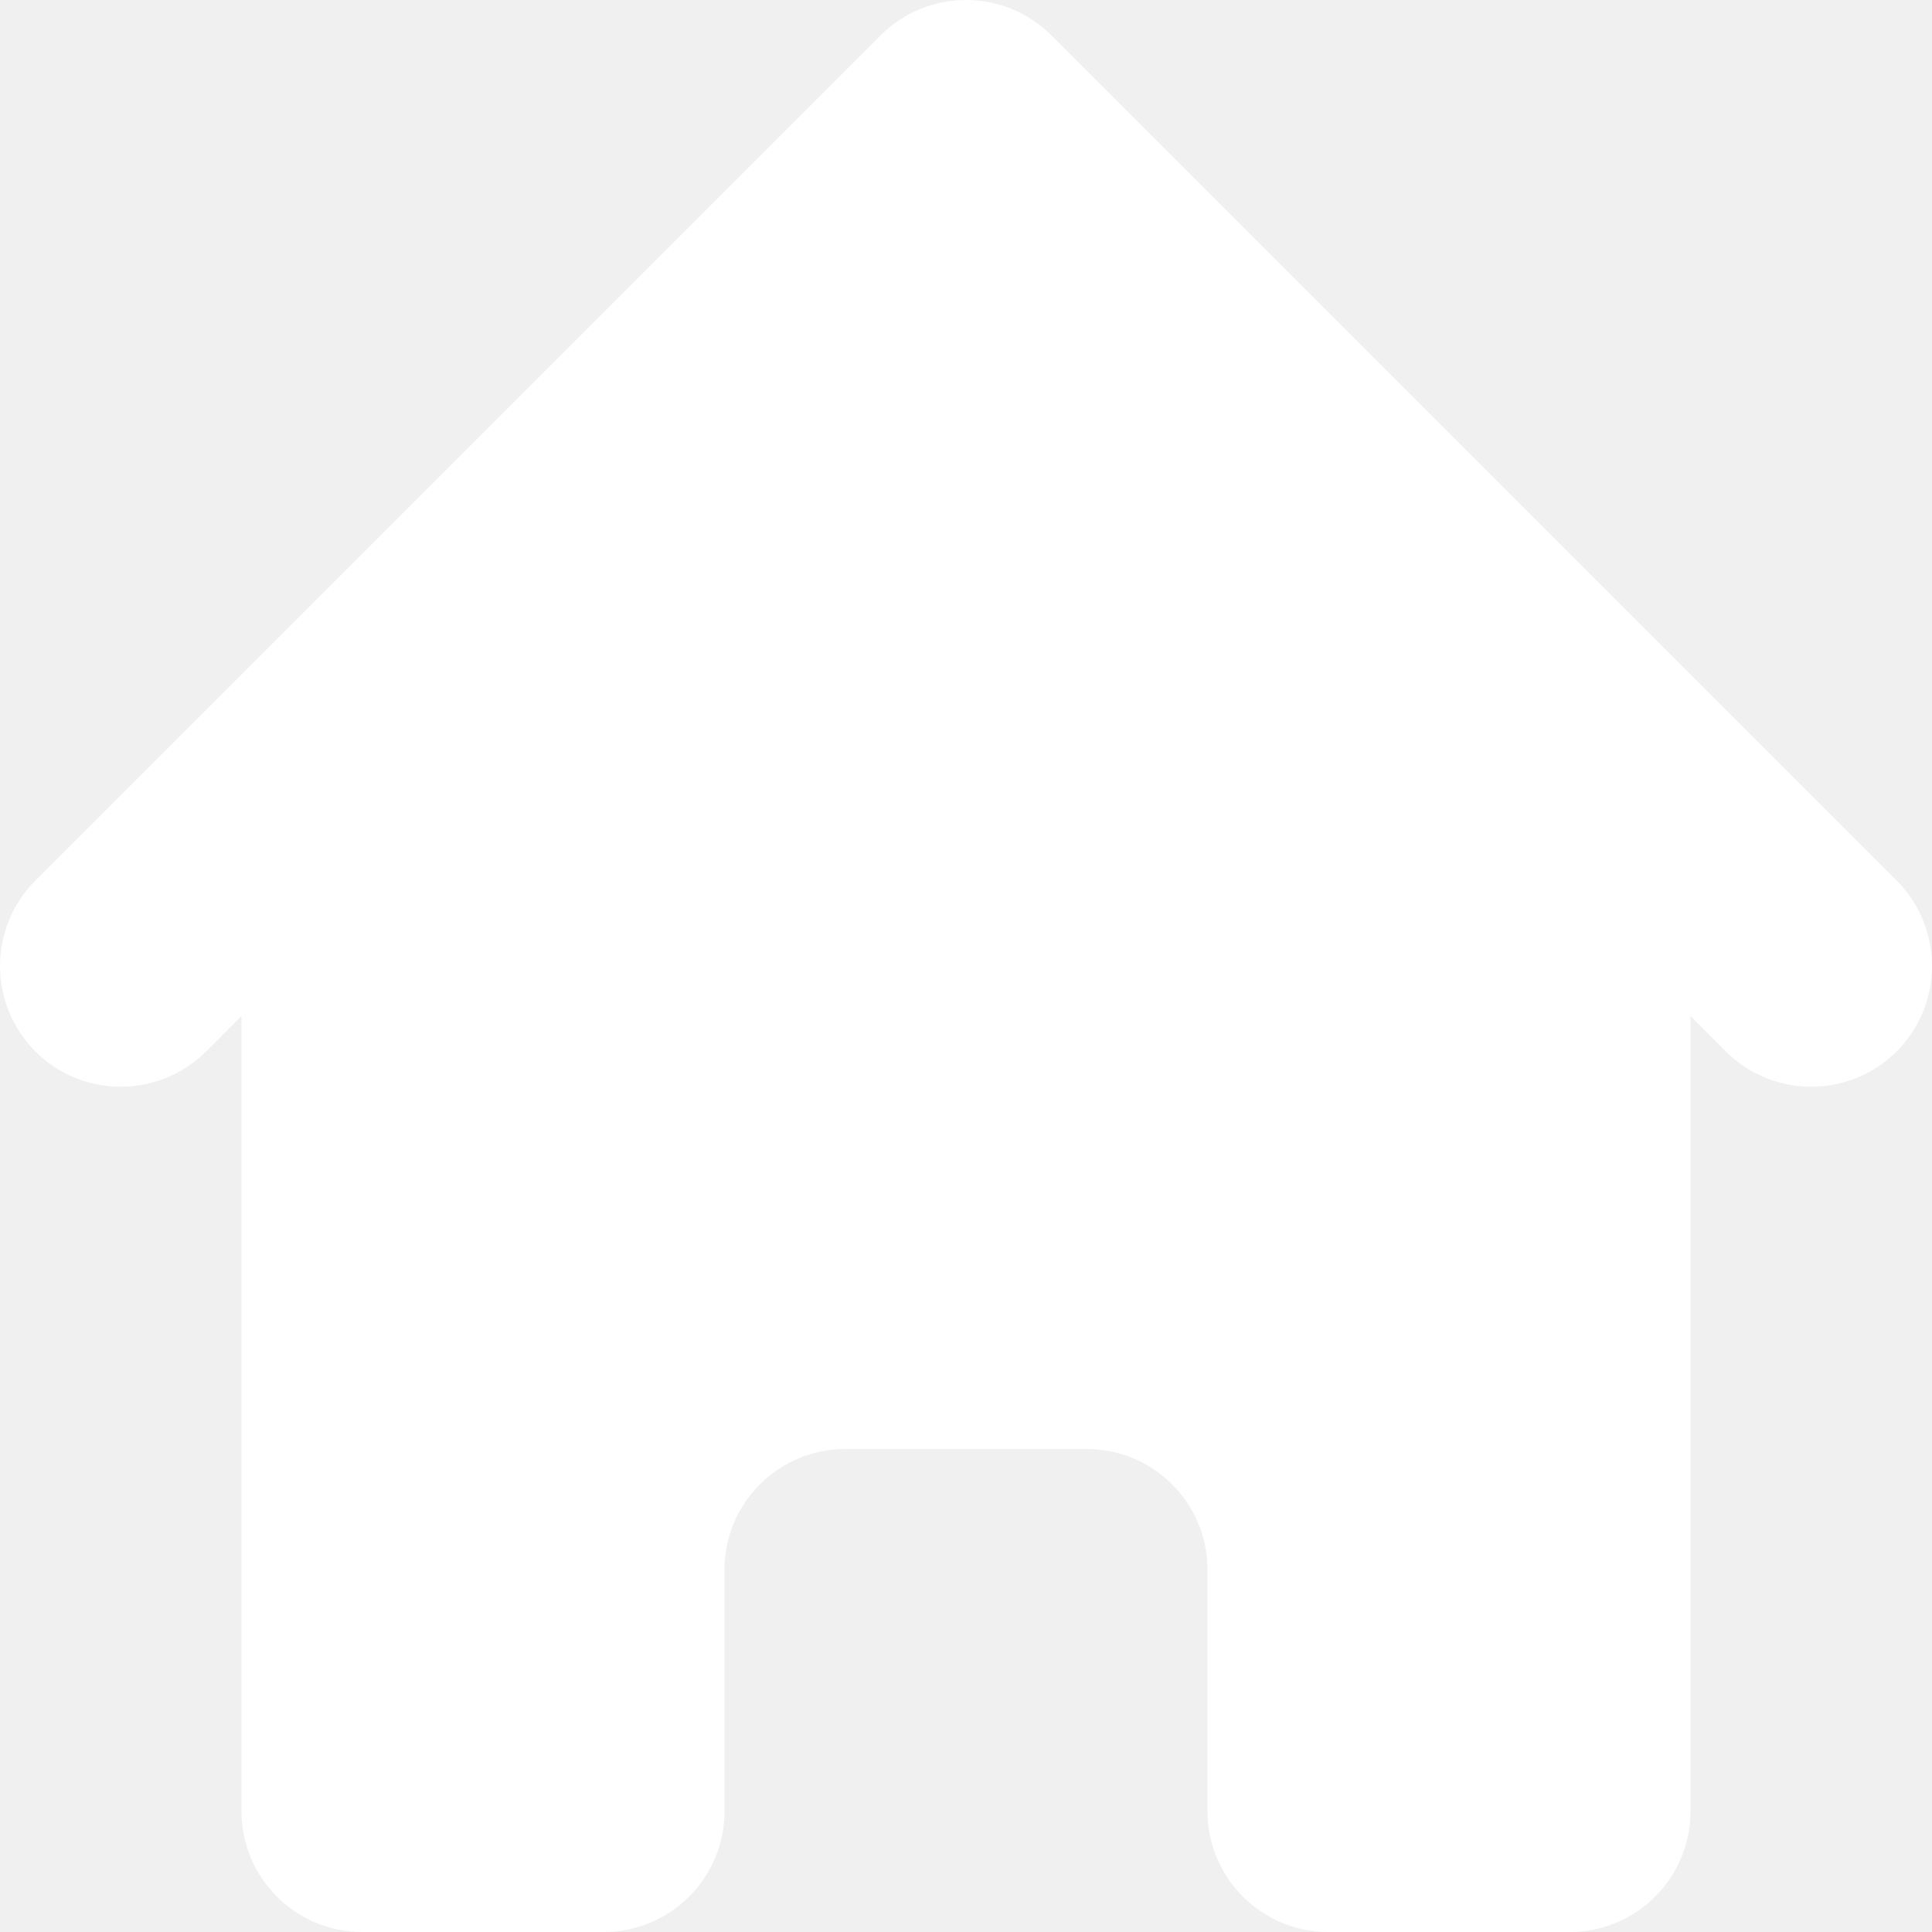
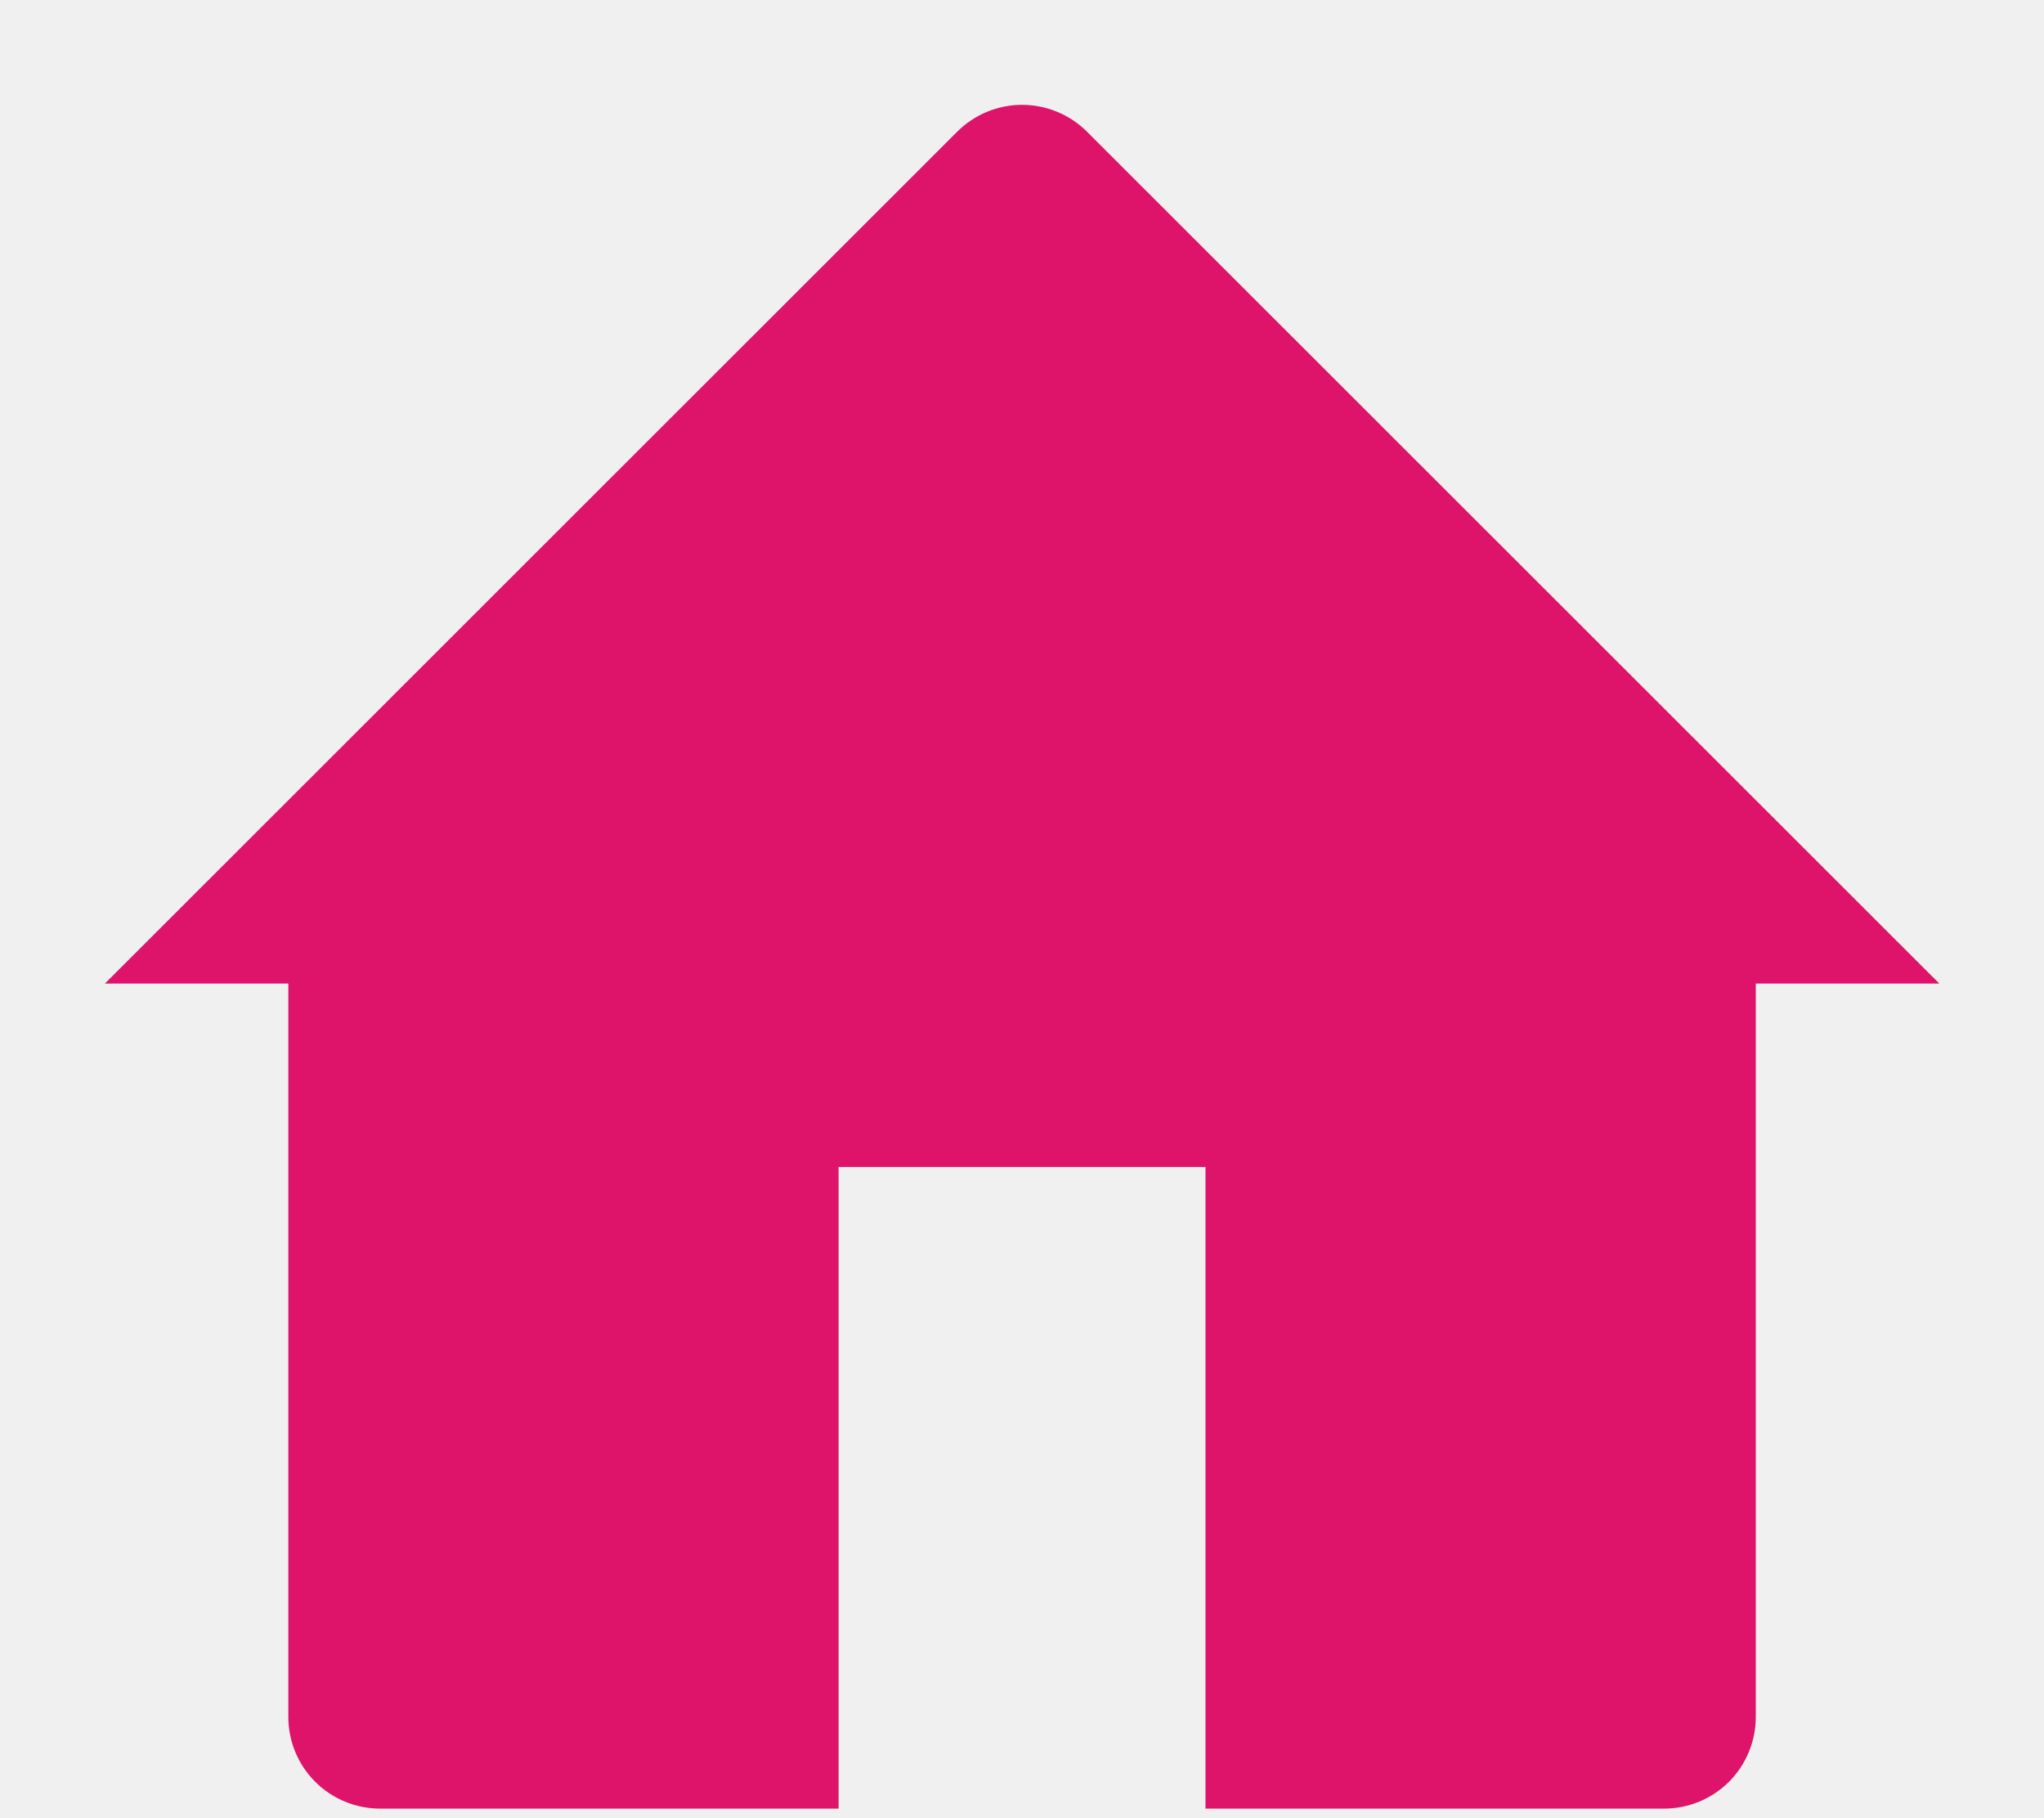
- <svg xmlns="http://www.w3.org/2000/svg" width="24" height="24" viewBox="0 0 24 24" fill="none">
-   <path d="M13.061 0.439C12.475 -0.146 11.525 -0.146 10.939 0.439L0.439 10.939C-0.146 11.525 -0.146 12.475 0.439 13.061C1.025 13.646 1.975 13.646 2.561 13.061L3 12.621V22.5C3 23.328 3.672 24 4.5 24H7.5C8.328 24 9 23.328 9 22.5V19.5C9 18.672 9.672 18 10.5 18H13.5C14.328 18 15 18.672 15 19.5V22.5C15 23.328 15.672 24 16.5 24H19.5C20.328 24 21 23.328 21 22.5V12.621L21.439 13.061C22.025 13.646 22.975 13.646 23.561 13.061C24.146 12.475 24.146 11.525 23.561 10.939L13.061 0.439Z" fill="white" />
+ <svg xmlns="http://www.w3.org/2000/svg" width="18" height="16" viewBox="0 0 18 16" fill="none">
+   <path d="M0.924 8.659L8.43 1.159C8.581 1.008 8.787 0.923 9.001 0.923C9.215 0.923 9.42 1.008 9.572 1.159L17.078 8.659H15.462V15.116C15.462 15.33 15.377 15.535 15.226 15.687C15.074 15.838 14.869 15.923 14.655 15.923H10.616V10.274H7.385V15.923H3.347C3.133 15.923 2.927 15.838 2.776 15.687C2.624 15.535 2.539 15.33 2.539 15.116V8.659H0.924Z" fill="#DE146A" />
</svg>
